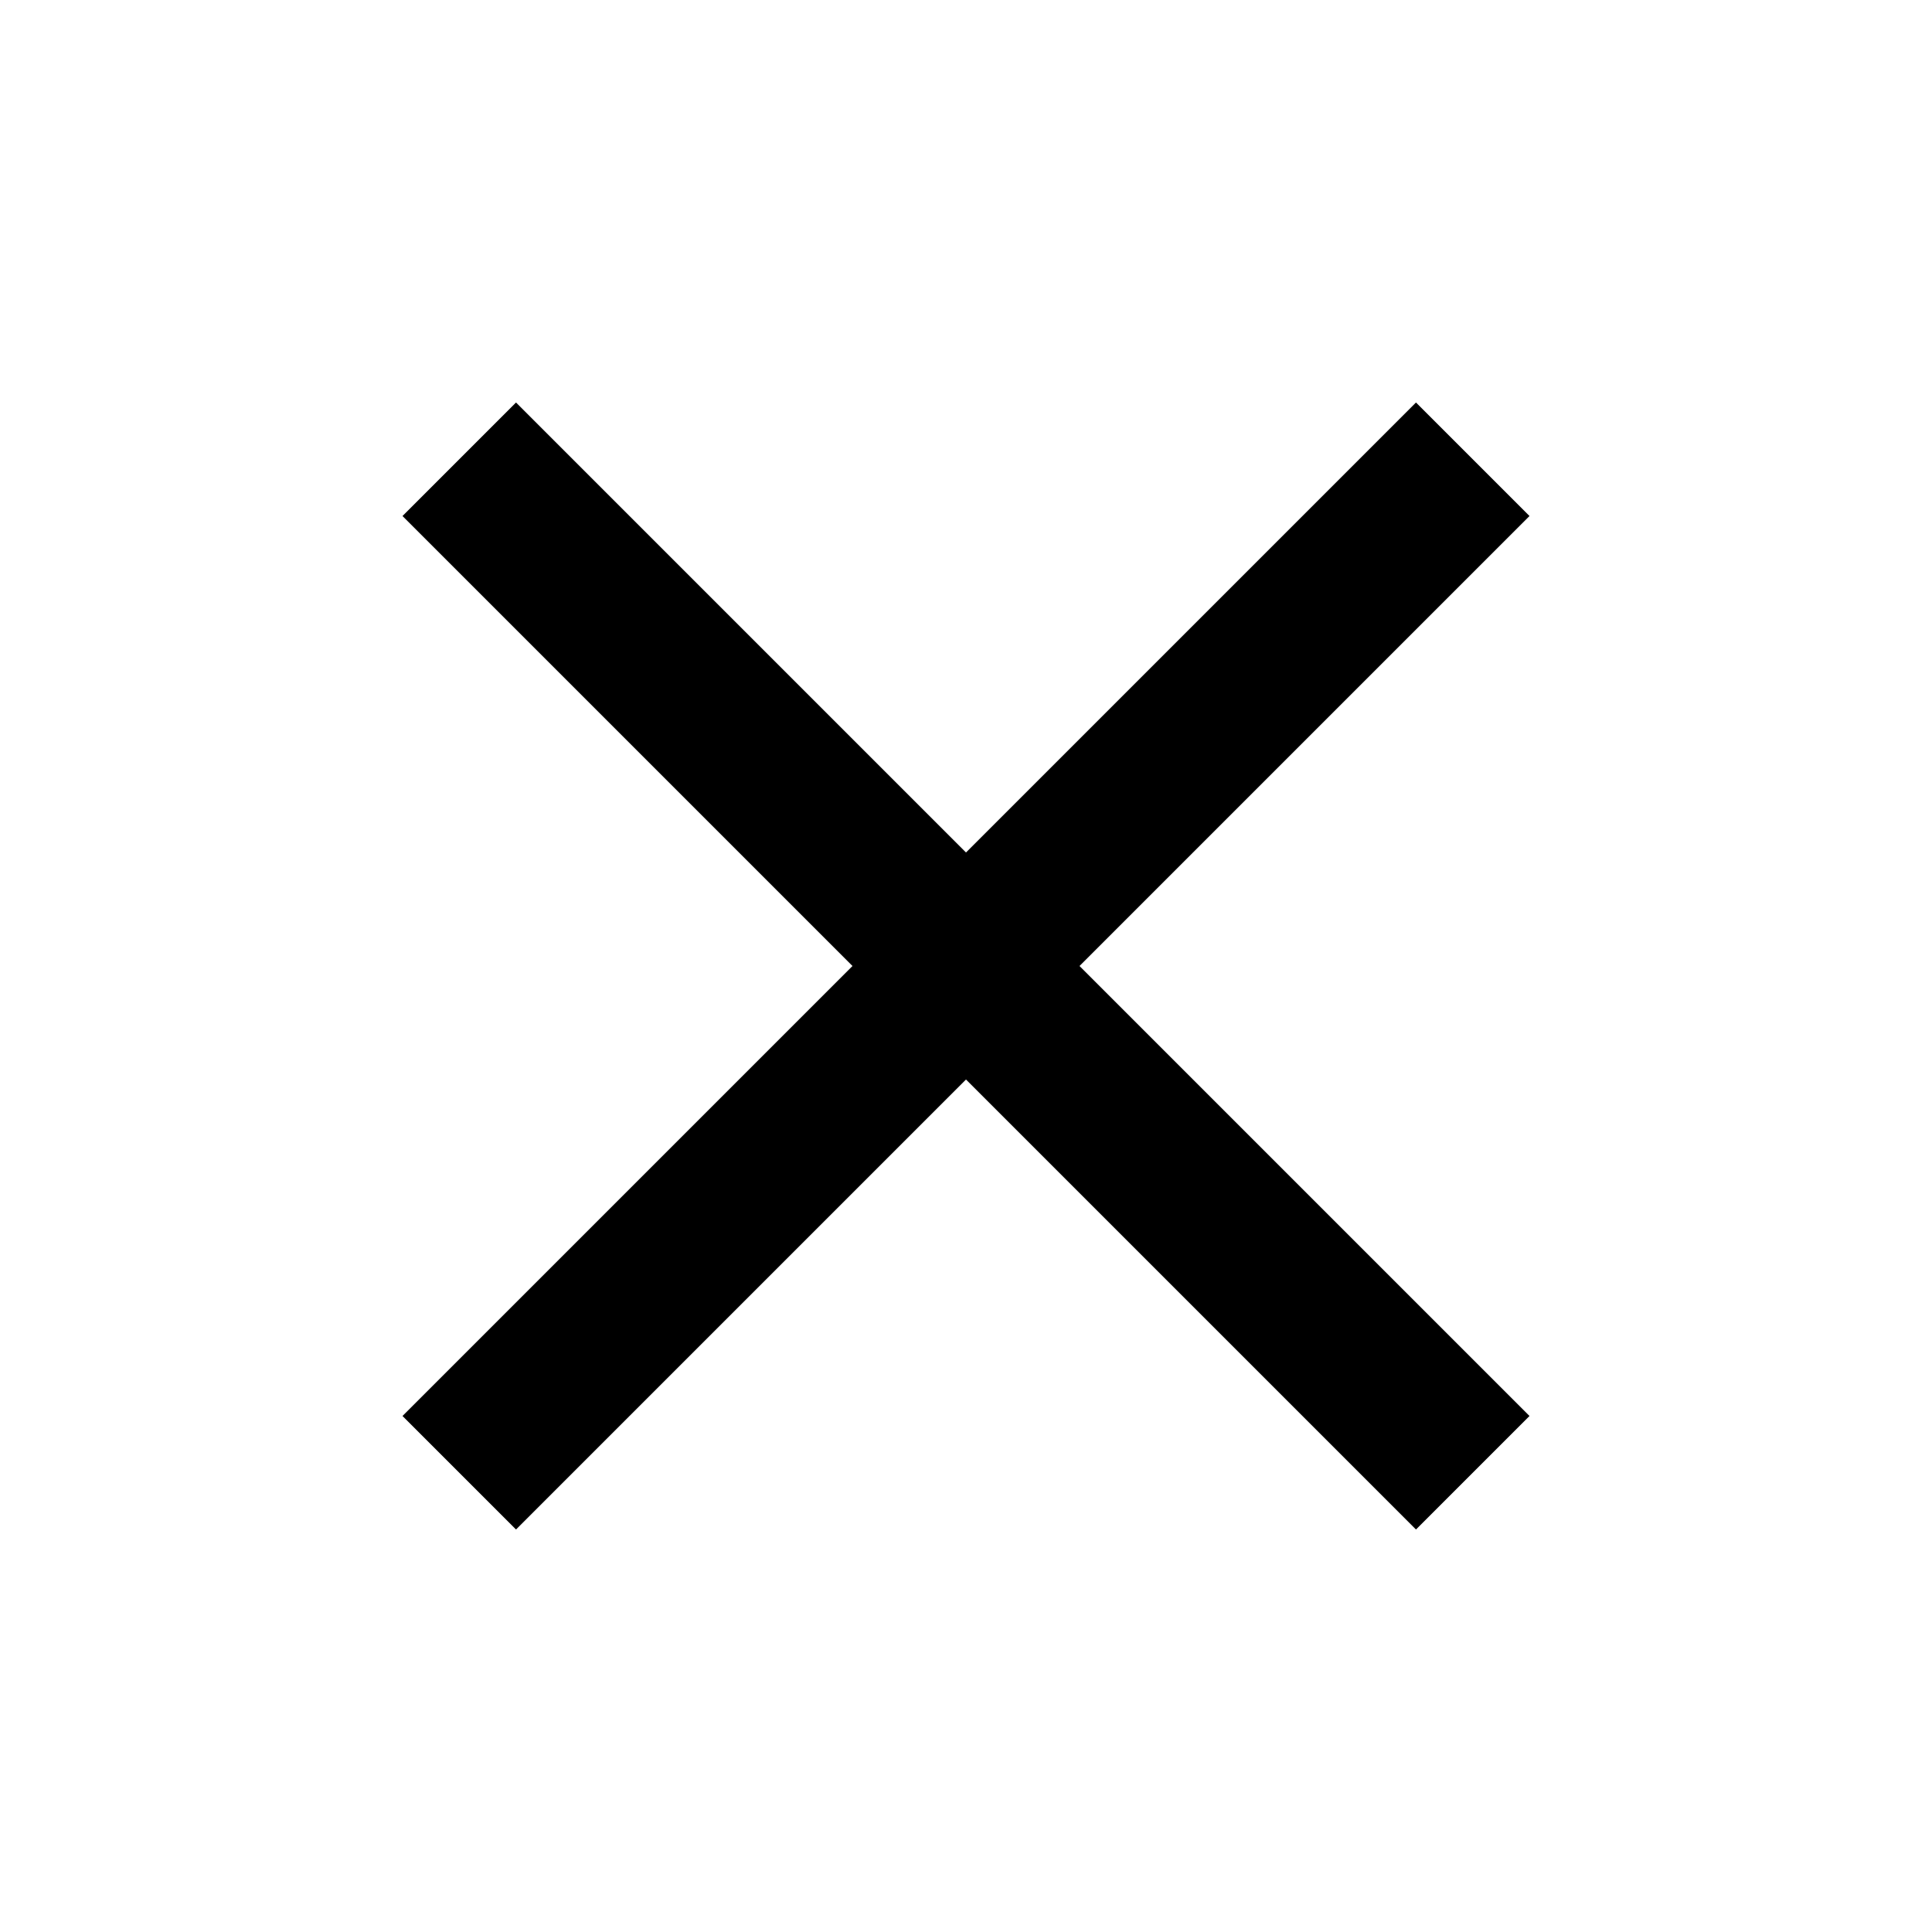
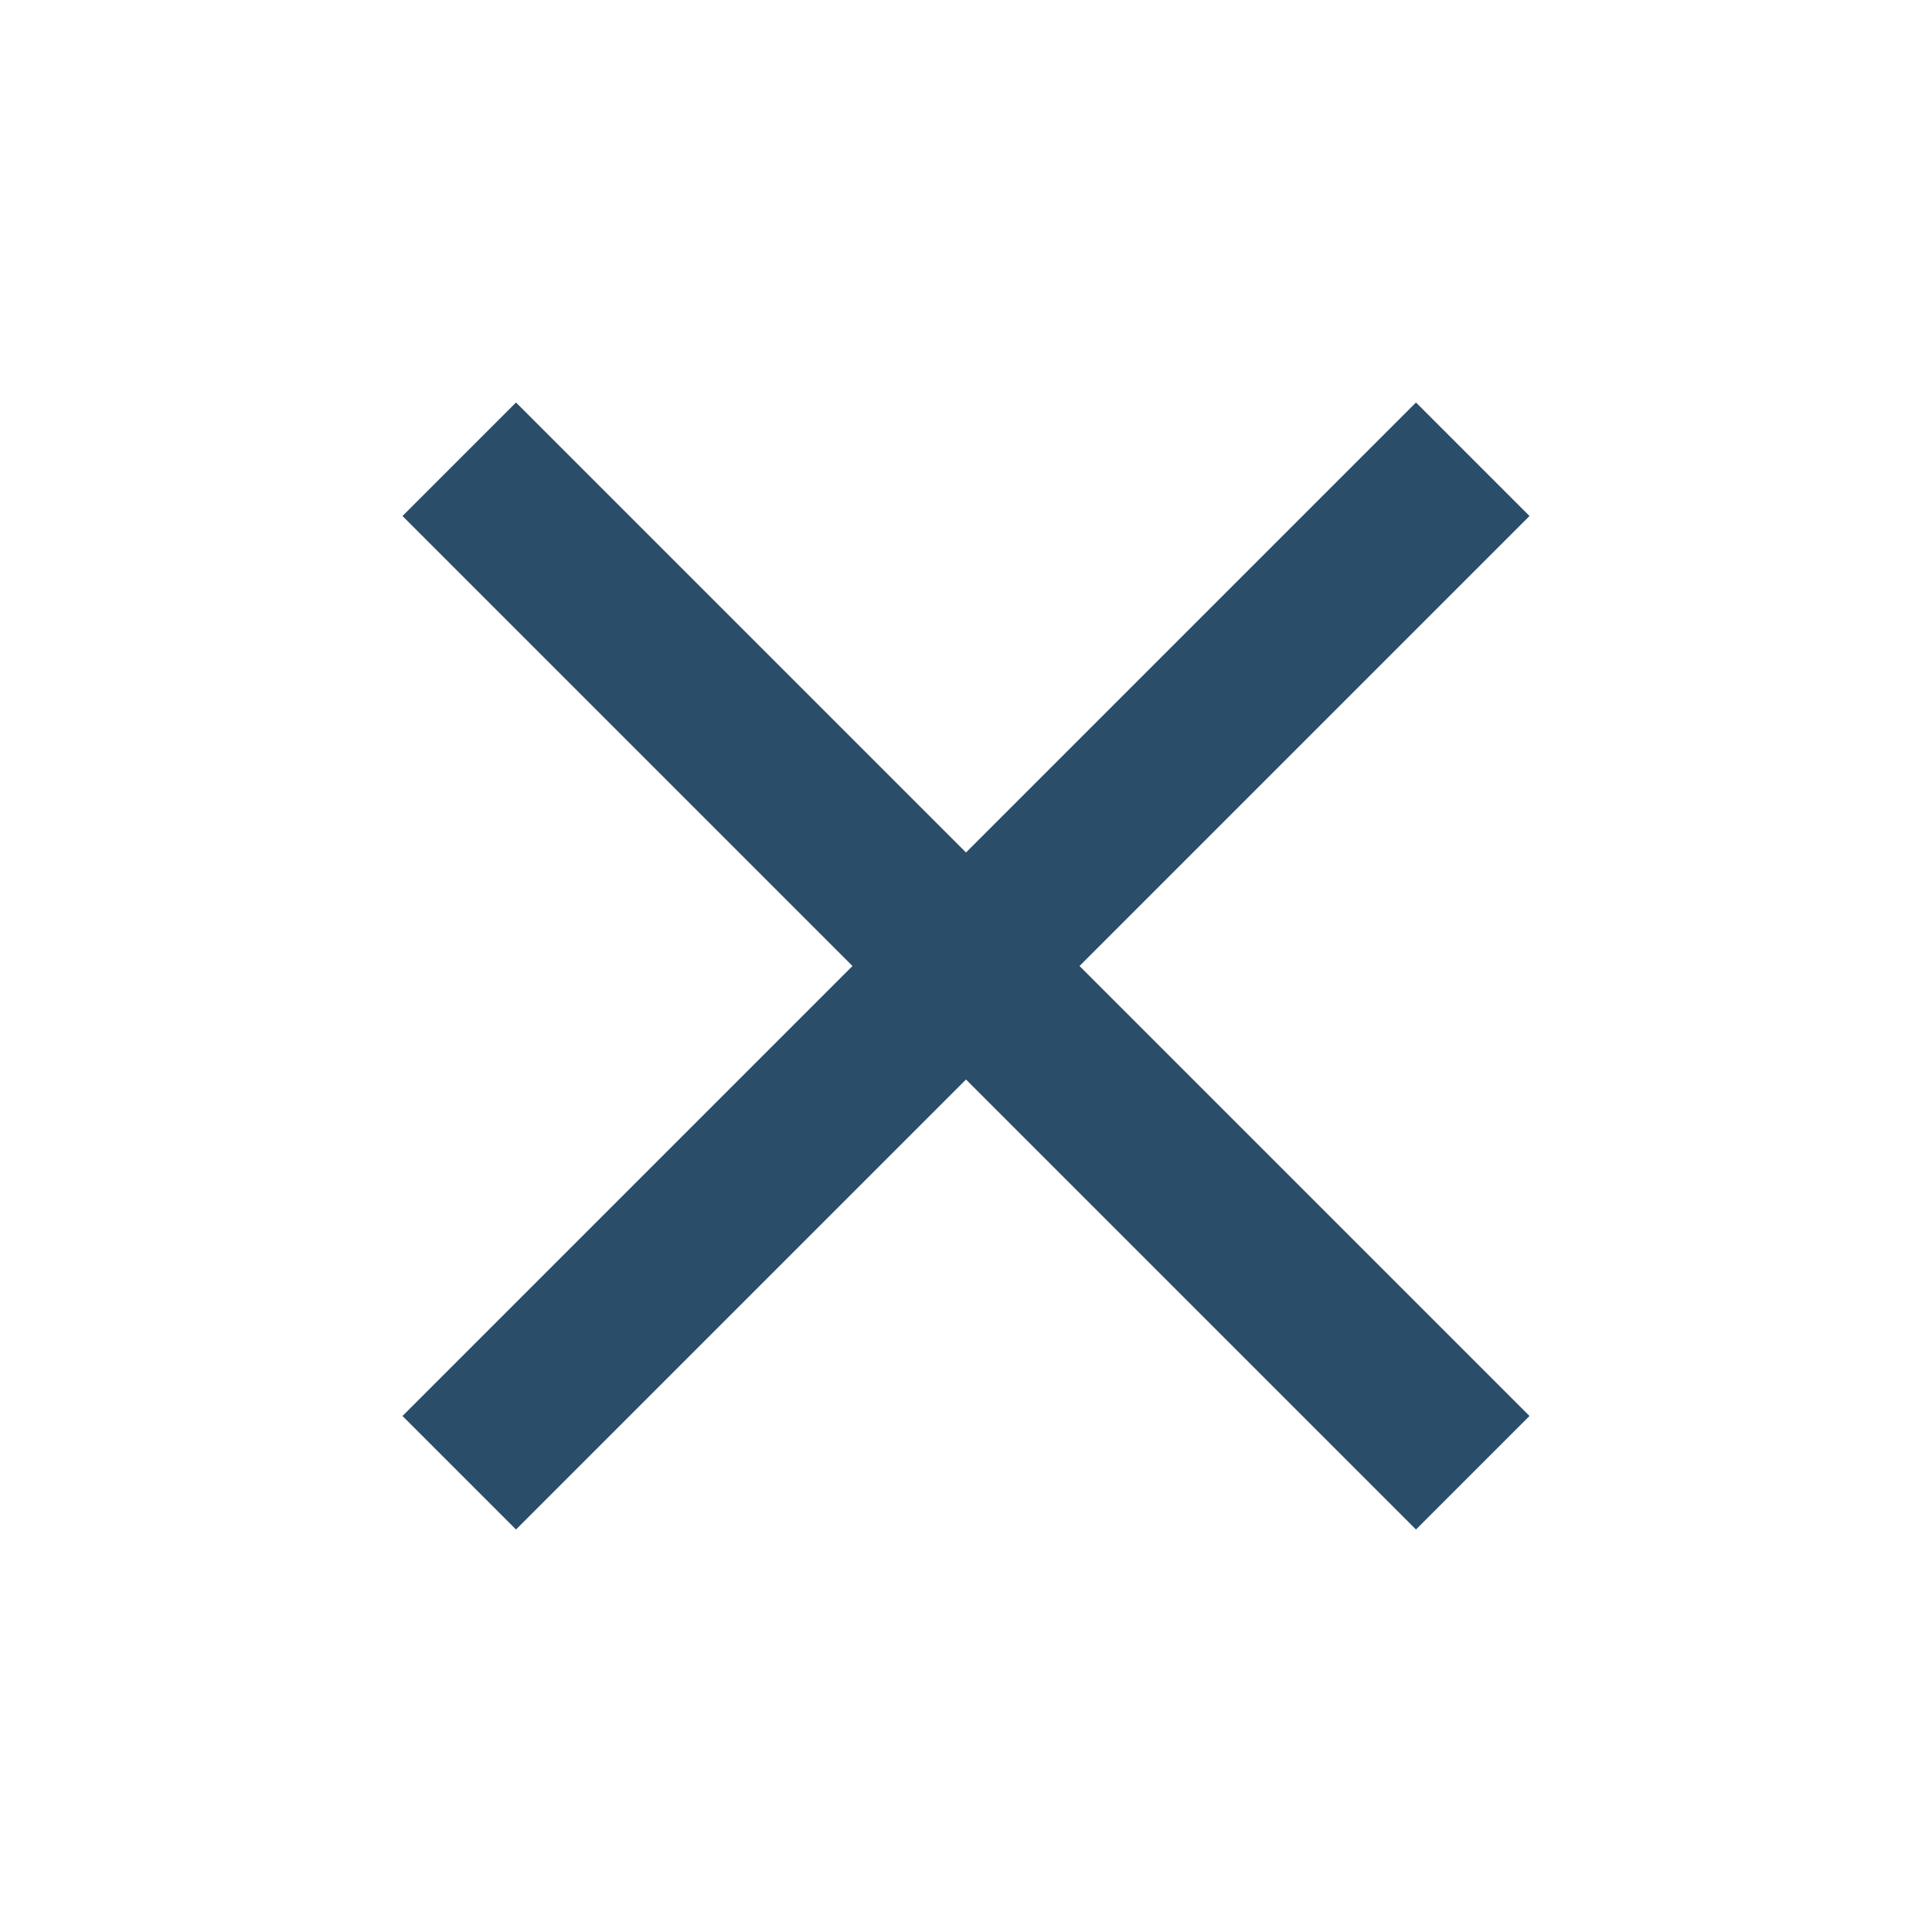
- <svg xmlns="http://www.w3.org/2000/svg" width="24" height="24" viewBox="0 0 24 24">
-   <path d="M19 6.41L17.59 5 12 10.59 6.41 5 5 6.41 10.59 12 5 17.59 6.41 19 12 13.41 17.59 19 19 17.59 13.41 12z" />
+ <svg xmlns="http://www.w3.org/2000/svg" width="2rem" height="2rem" viewBox="0 0 24 24">
+   <path d="M19 6.41L17.59 5 12 10.59 6.41 5 5 6.41 10.59 12 5 17.59 6.41 19 12 13.41 17.59 19 19 17.59 13.41 12z" fill="#2a4d69" />
  <path d="M0 0h24v24H0z" fill="none" />
</svg>
